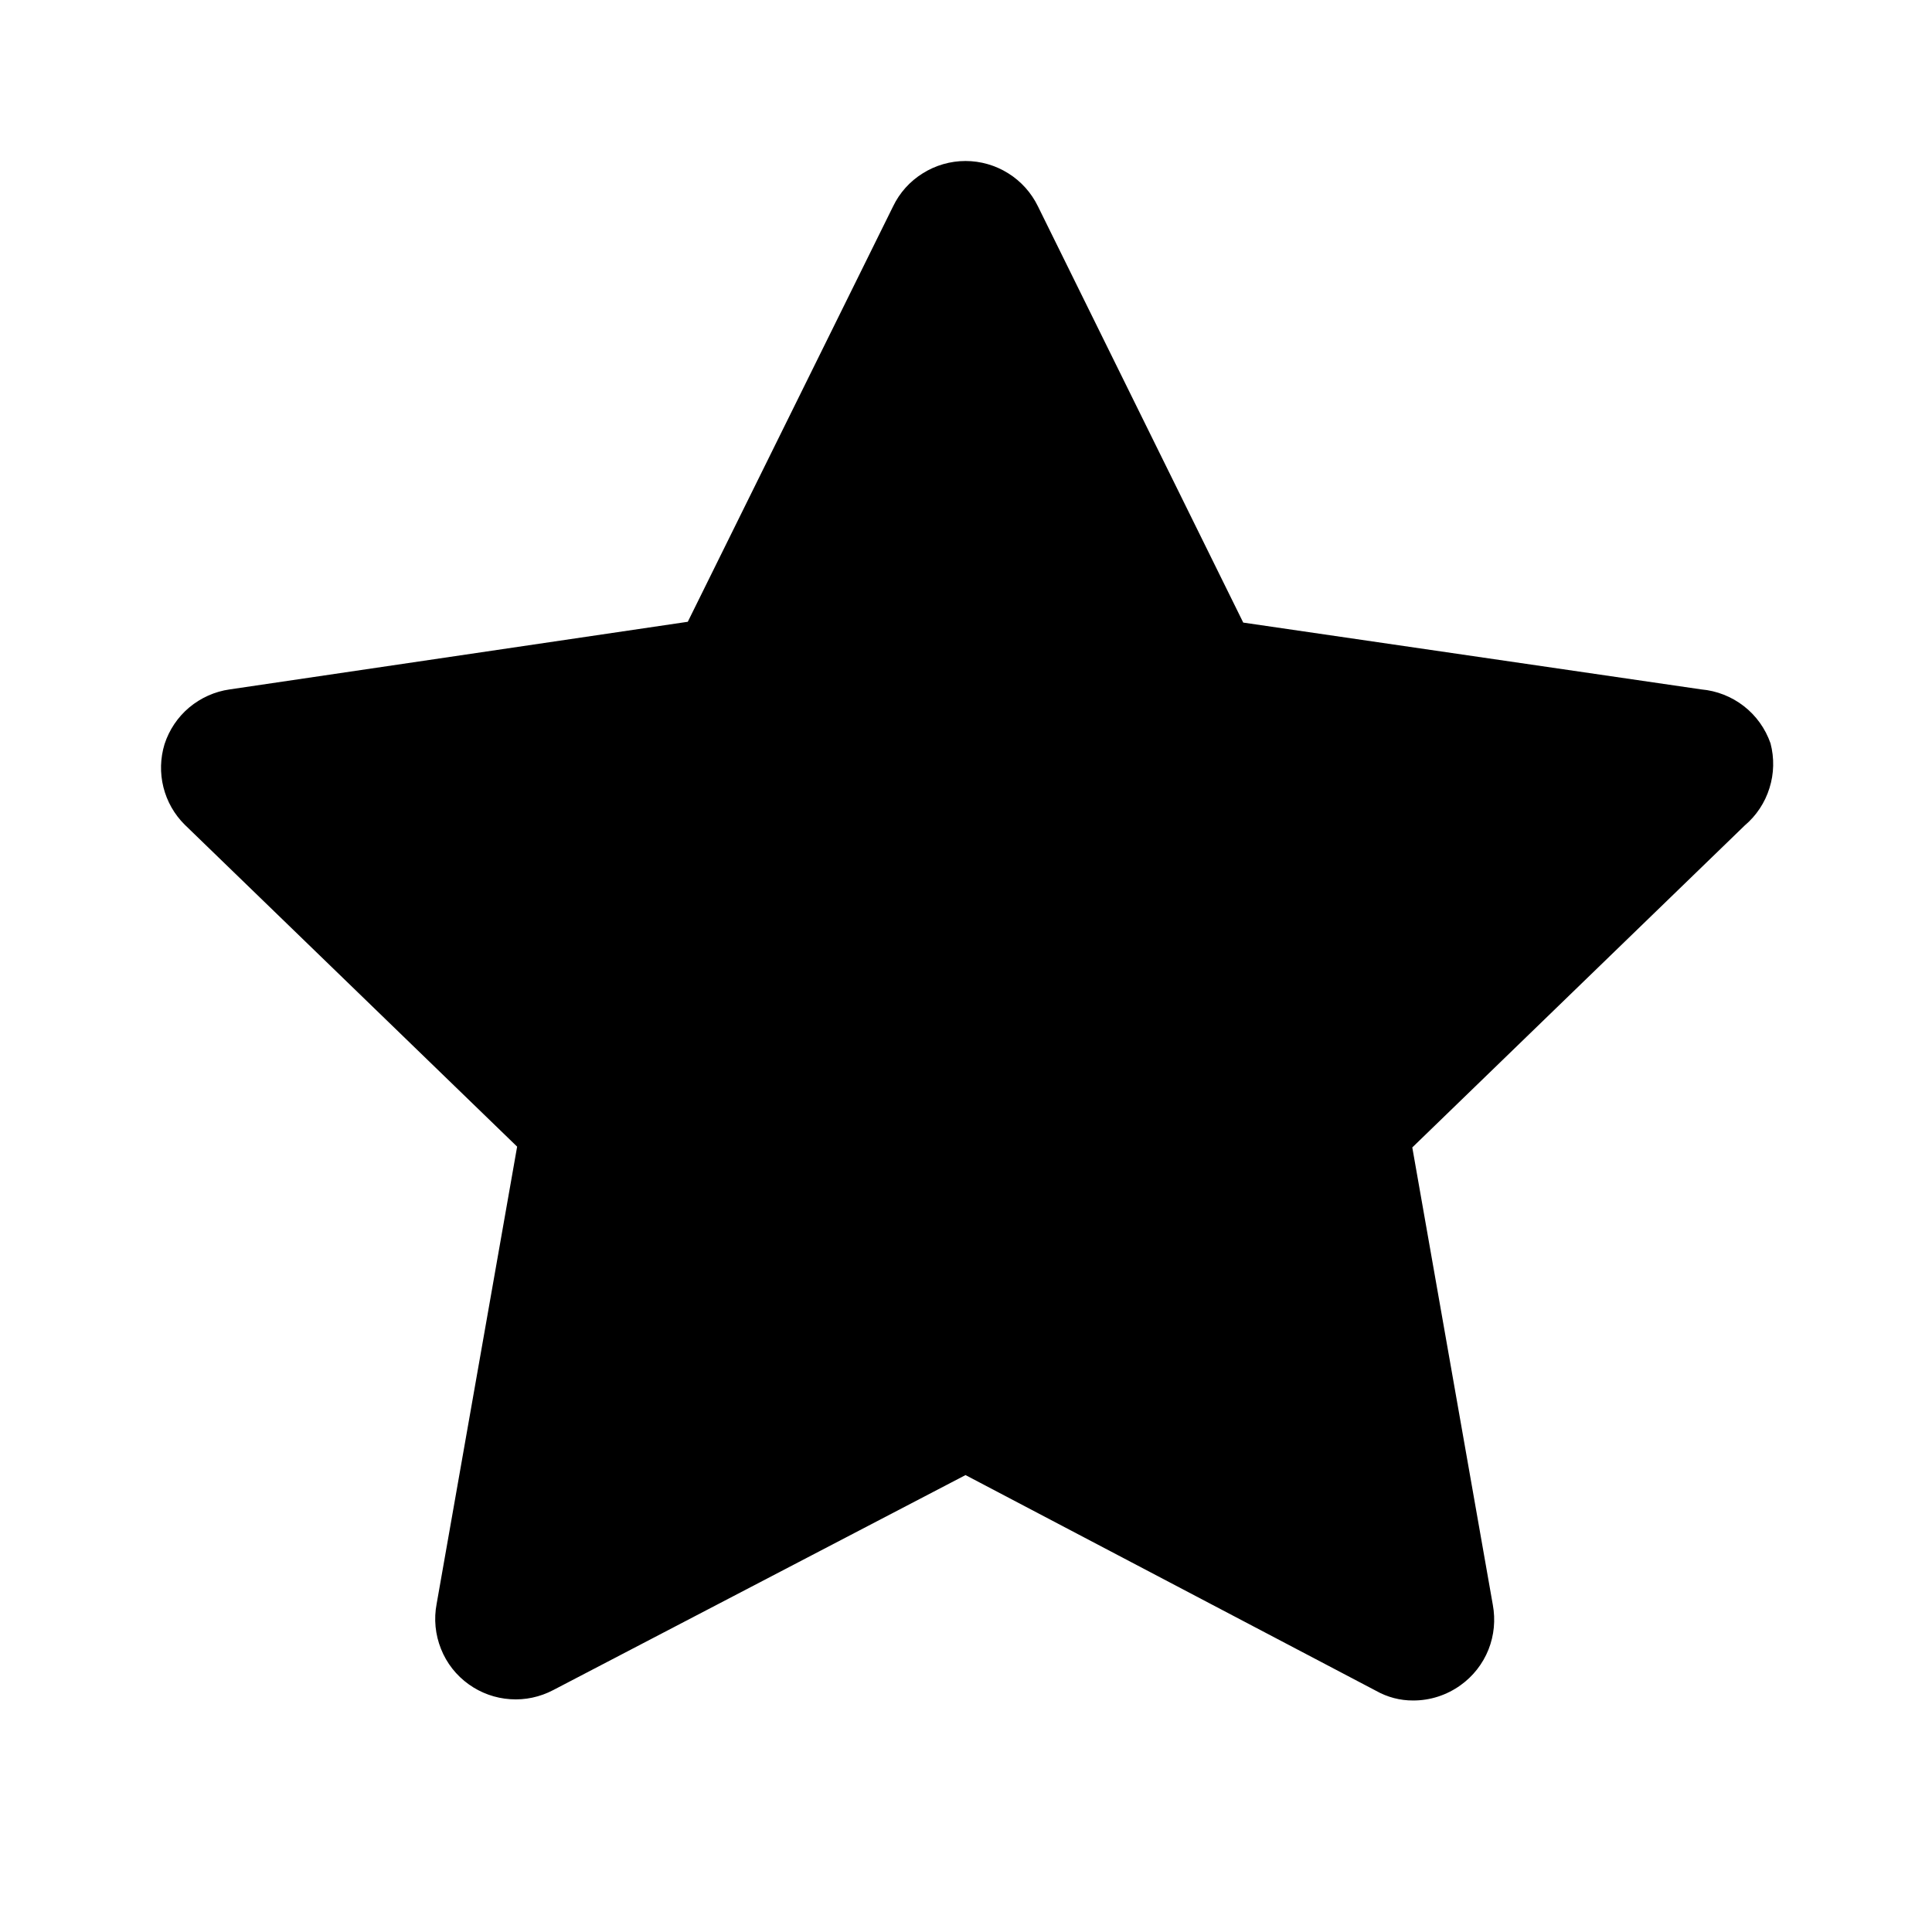
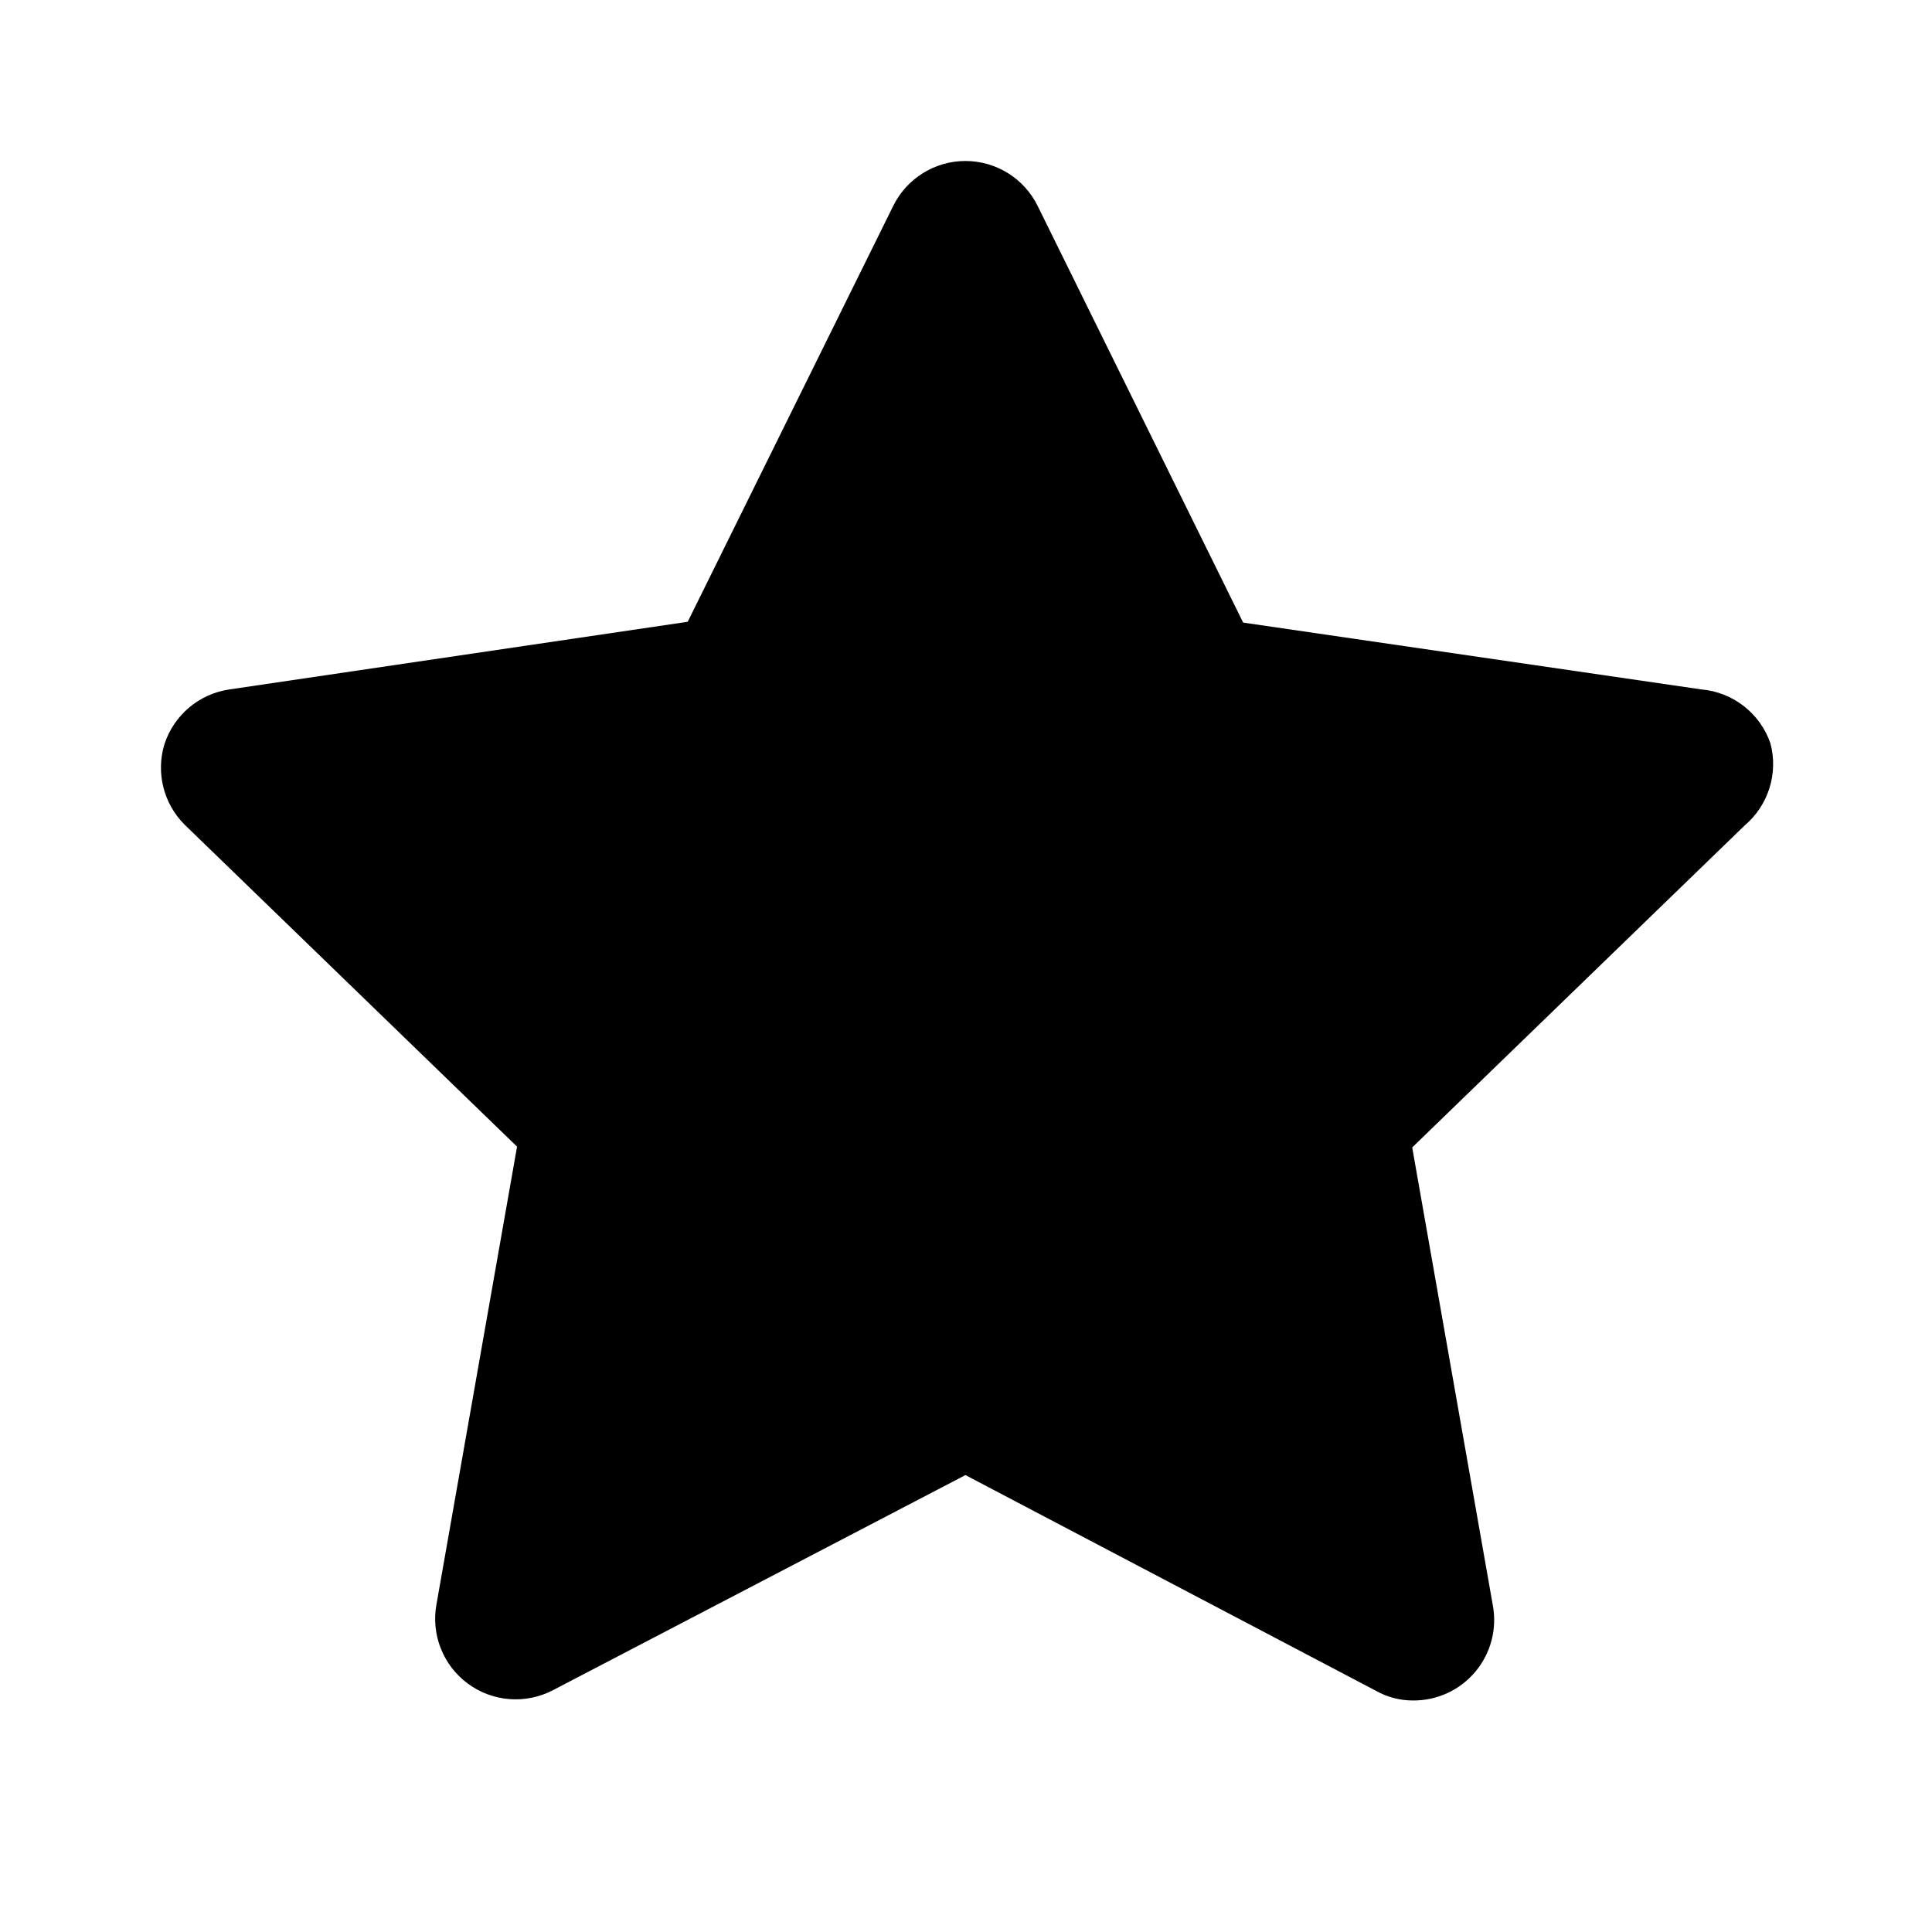
- <svg xmlns="http://www.w3.org/2000/svg" viewBox="0 0 24 24" fill="none">
-   <rect width="24" height="24" x="0" y="0" />
-   <path d="M21.663 8.772C21.816 8.891 21.93 9.051 21.994 9.234C22.042 9.417 22.038 9.61 21.981 9.79C21.925 9.971 21.818 10.132 21.674 10.254L17.544 14.254L18.544 19.934C18.579 20.122 18.561 20.315 18.49 20.493C18.419 20.67 18.299 20.823 18.144 20.934C17.972 21.058 17.765 21.125 17.554 21.124C17.392 21.125 17.234 21.083 17.094 21.004L11.994 18.324L6.874 20.994C6.709 21.081 6.524 21.121 6.339 21.108C6.153 21.096 5.975 21.032 5.824 20.924C5.668 20.813 5.548 20.66 5.478 20.483C5.407 20.305 5.388 20.112 5.424 19.924L6.424 14.244L2.294 10.244C2.165 10.116 2.074 9.955 2.03 9.779C1.986 9.603 1.991 9.418 2.044 9.244C2.102 9.066 2.208 8.908 2.351 8.788C2.495 8.668 2.669 8.59 2.854 8.564L8.544 7.724L11.094 2.564C11.175 2.395 11.303 2.252 11.463 2.153C11.622 2.053 11.806 2 11.994 2C12.181 2 12.366 2.053 12.525 2.153C12.684 2.252 12.812 2.395 12.894 2.564L15.444 7.734L21.134 8.564C21.326 8.581 21.51 8.653 21.663 8.772Z" fill="currentColor" fill-rule="evenodd" />
+ <svg xmlns="http://www.w3.org/2000/svg" fill="none" viewBox="0 0 24 24">
+   <path d="M0 0h24v24H0z" />
+   <path fill="currentColor" fill-rule="evenodd" d="M21.663 8.772a1 1 0 0 1 .33.462 1 1 0 0 1-.32 1.02l-4.13 4 1 5.68a1 1 0 0 1-.99 1.19.93.93 0 0 1-.46-.12l-5.1-2.68-5.12 2.67a1 1 0 0 1-1.45-1.07l1-5.68-4.13-4a1 1 0 0 1-.25-1 1 1 0 0 1 .81-.68l5.69-.84 2.55-5.16a1 1 0 0 1 1.8 0l2.55 5.17 5.69.83a1 1 0 0 1 .53.208" />
</svg>
